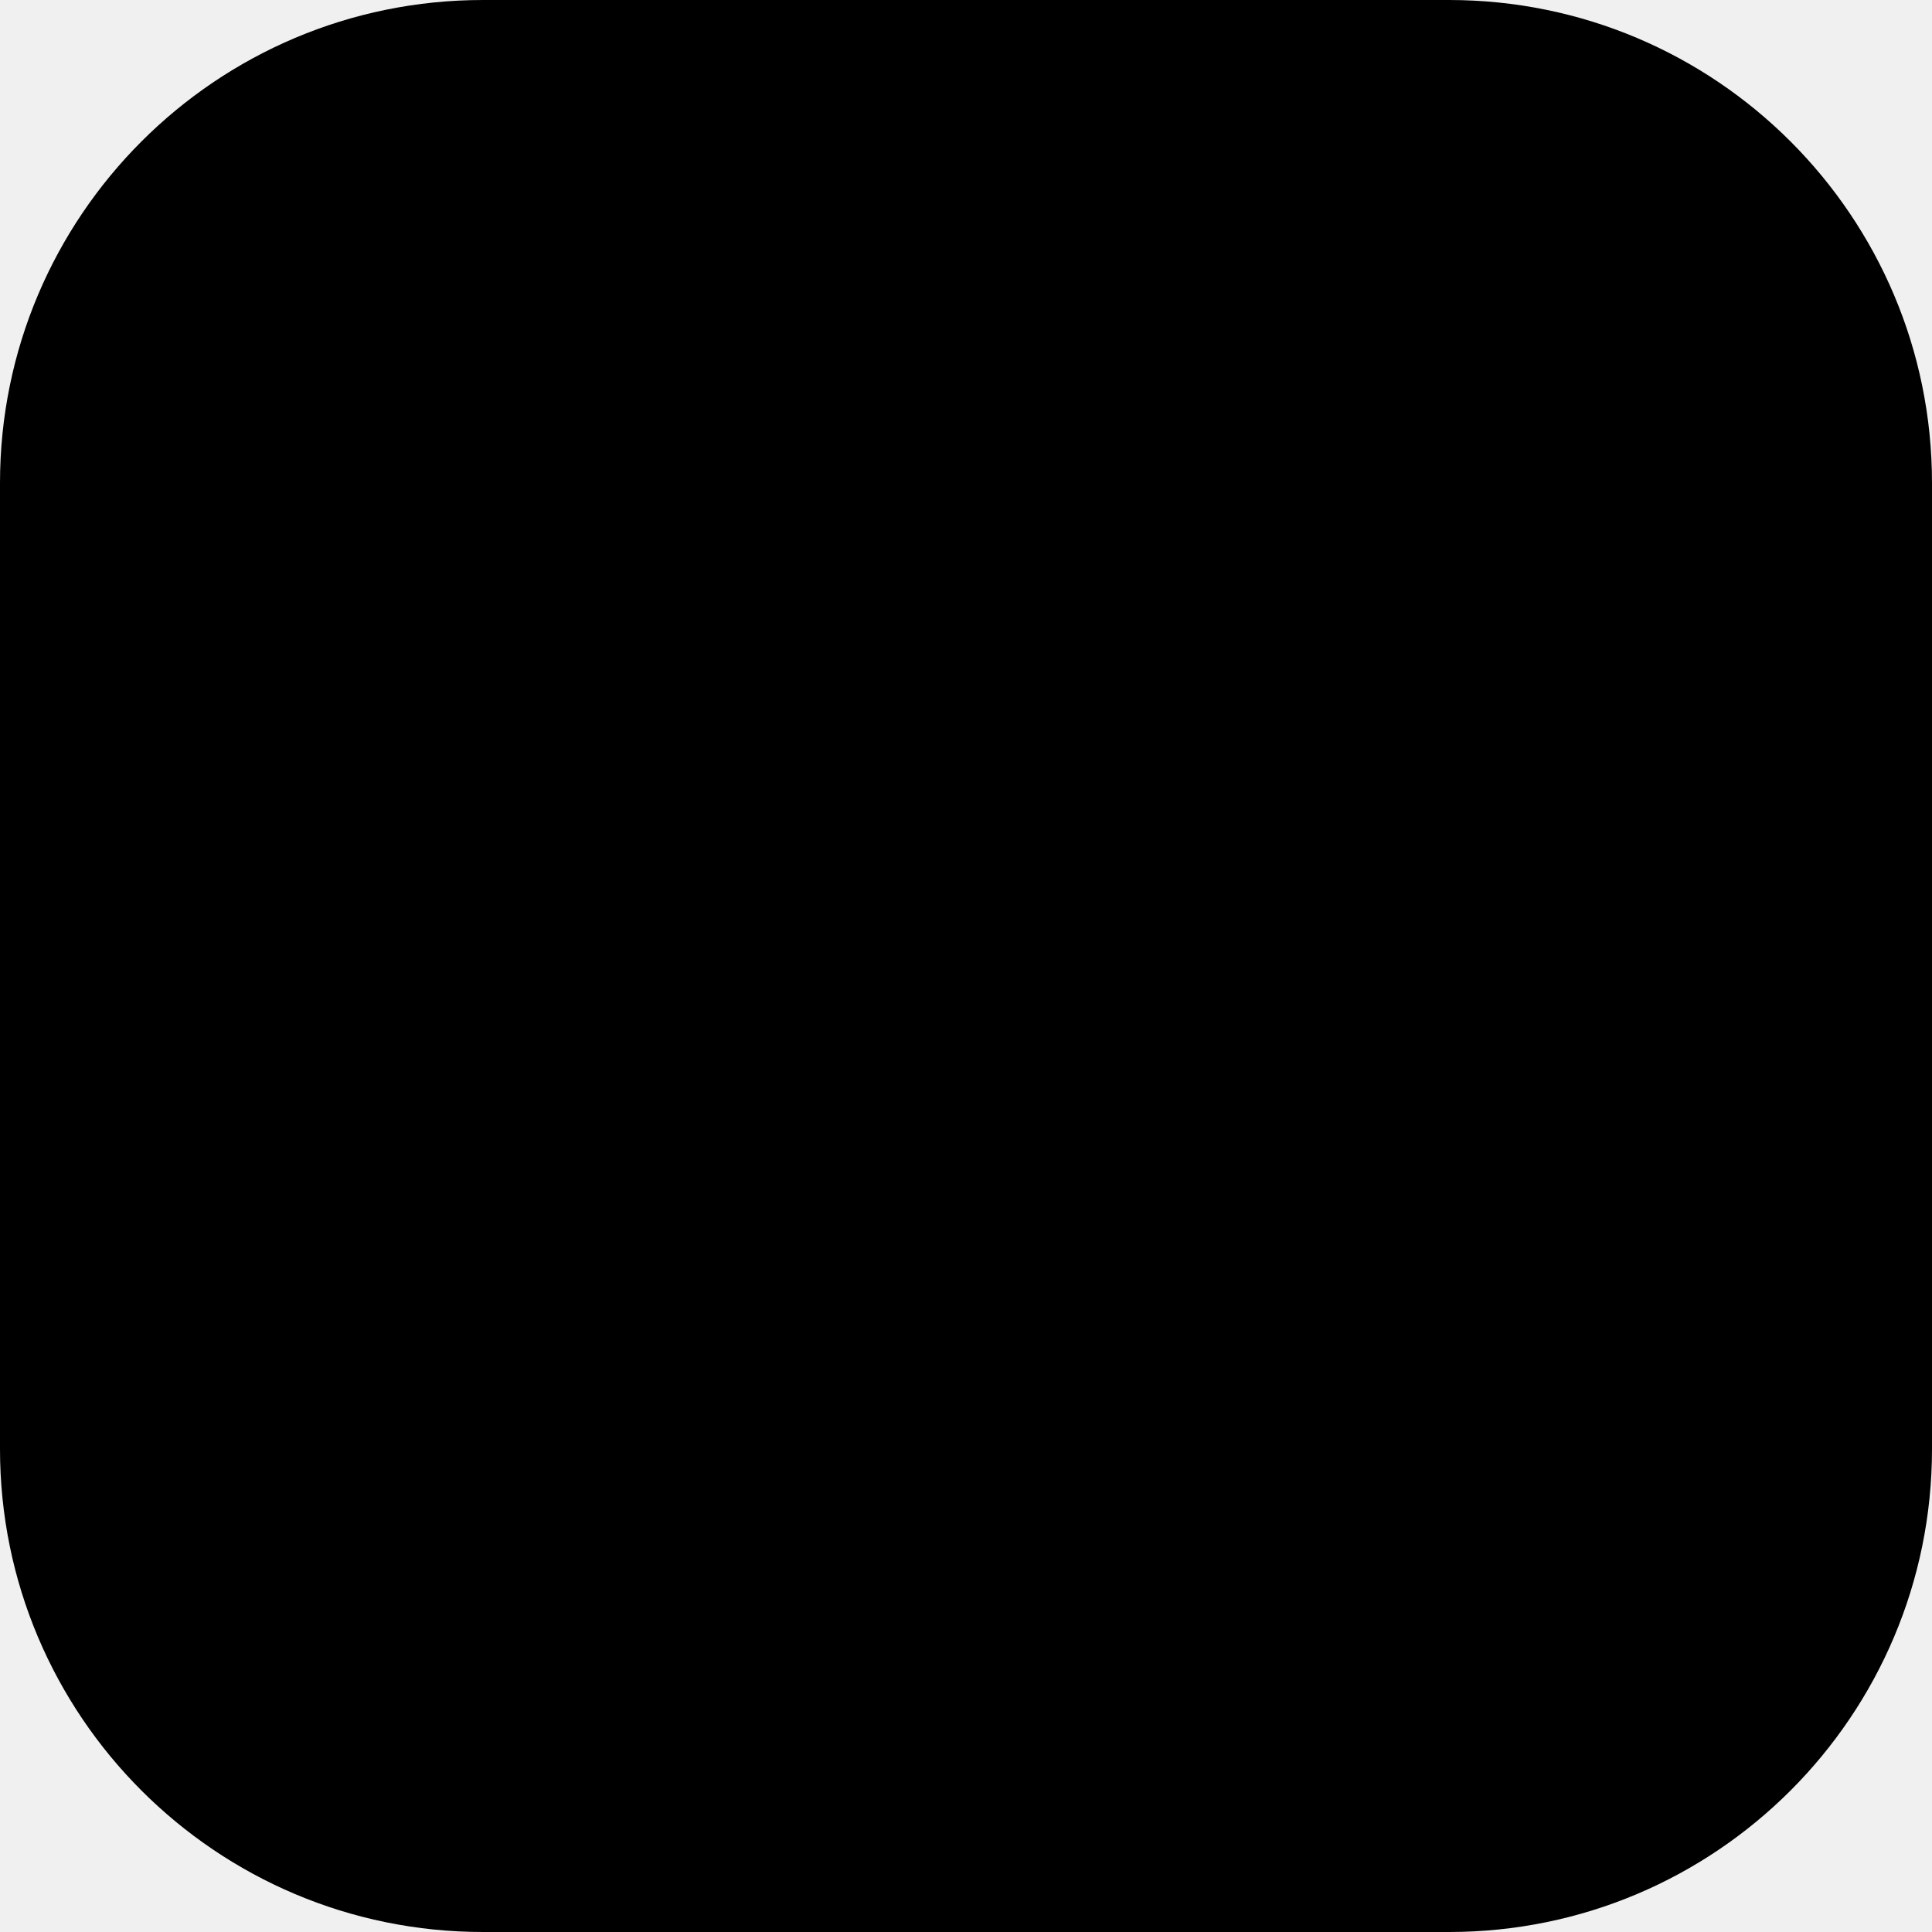
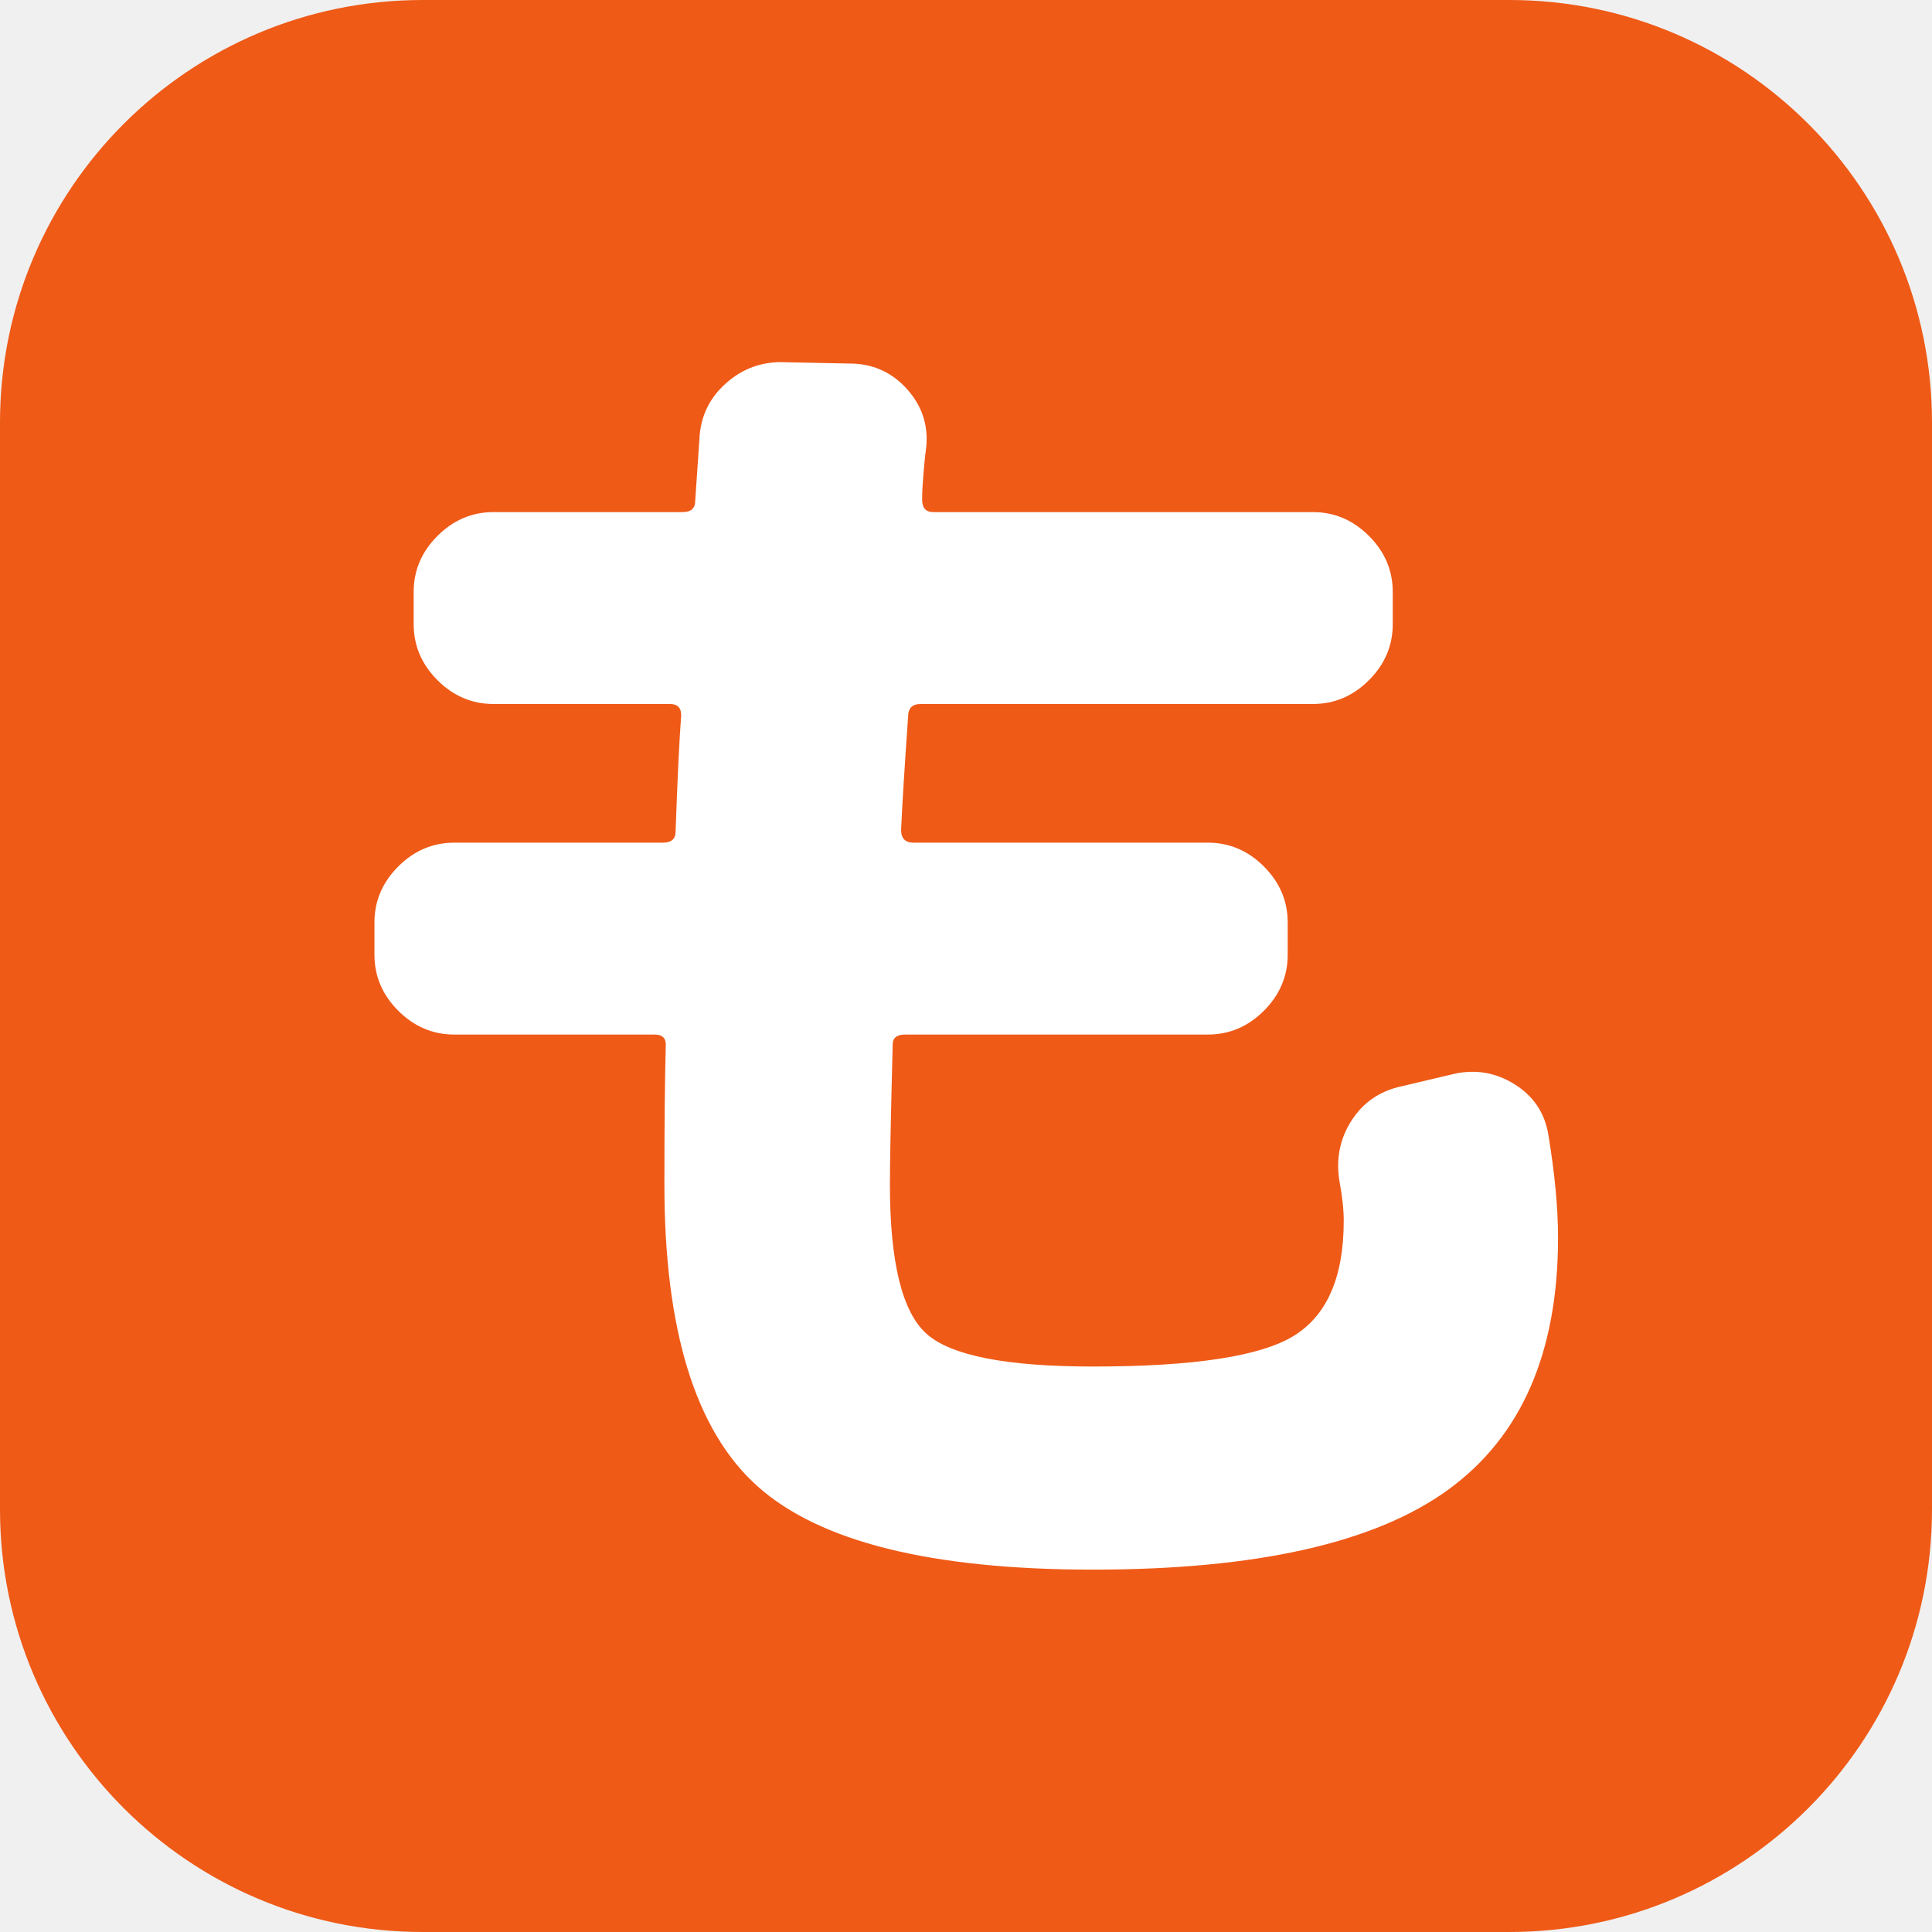
<svg xmlns="http://www.w3.org/2000/svg" viewBox="0 0 32 32">
-   <rect width="32" height="32" rx="8" fill="%230e1014" />
-   <path d="M8 22V10h3l3 6 3-6h3v12h-3v-6l-3 6-3-6v6z" fill="%238fb4ff" />
+   <rect width="32" height="32" rx="7" fill="#ef5a17" />
+   <path transform="translate(4.23 24.49) scale(0.0232 -0.0232)" d="M142 317Q119 317 102.0 334.0Q85 351 85 374V397Q85 420 102.0 437.0Q119 454 142 454H291Q300 454 300 462Q302 519 304 545Q304 553 296 553H170Q147 553 130.0 570.0Q113 587 113 610V633Q113 656 130.0 673.0Q147 690 170 690H305Q314 690 314 698Q315 712 317 742Q318 766 336.0 782.0Q354 798 378 797L427 796Q450 795 465.5 777.5Q481 760 479 737Q478 730 477.0 718.0Q476 706 476 699Q476 690 484 690H755Q778 690 795.0 673.0Q812 656 812 633V610Q812 587 795.0 570.0Q778 553 755 553H475Q466 553 466 544Q462 487 461 463Q461 454 470 454H680Q703 454 720.0 437.0Q737 420 737 397V374Q737 351 720.0 334.0Q703 317 680 317H464Q455 317 455 310Q453 234 453 210Q453 127 479.0 103.5Q505 80 598 80Q706 80 741.5 102.0Q777 124 777 184Q777 196 774 212Q770 236 782.5 255.5Q795 275 818 280L856 289Q879 294 899.0 281.5Q919 269 923 246Q930 204 930 172Q930 49 851.5 -8.0Q773 -65 598 -65Q425 -65 358.5 -5.5Q292 54 292 210Q292 273 293 310Q293 317 285 317Z" fill="#fff" />
</svg>
